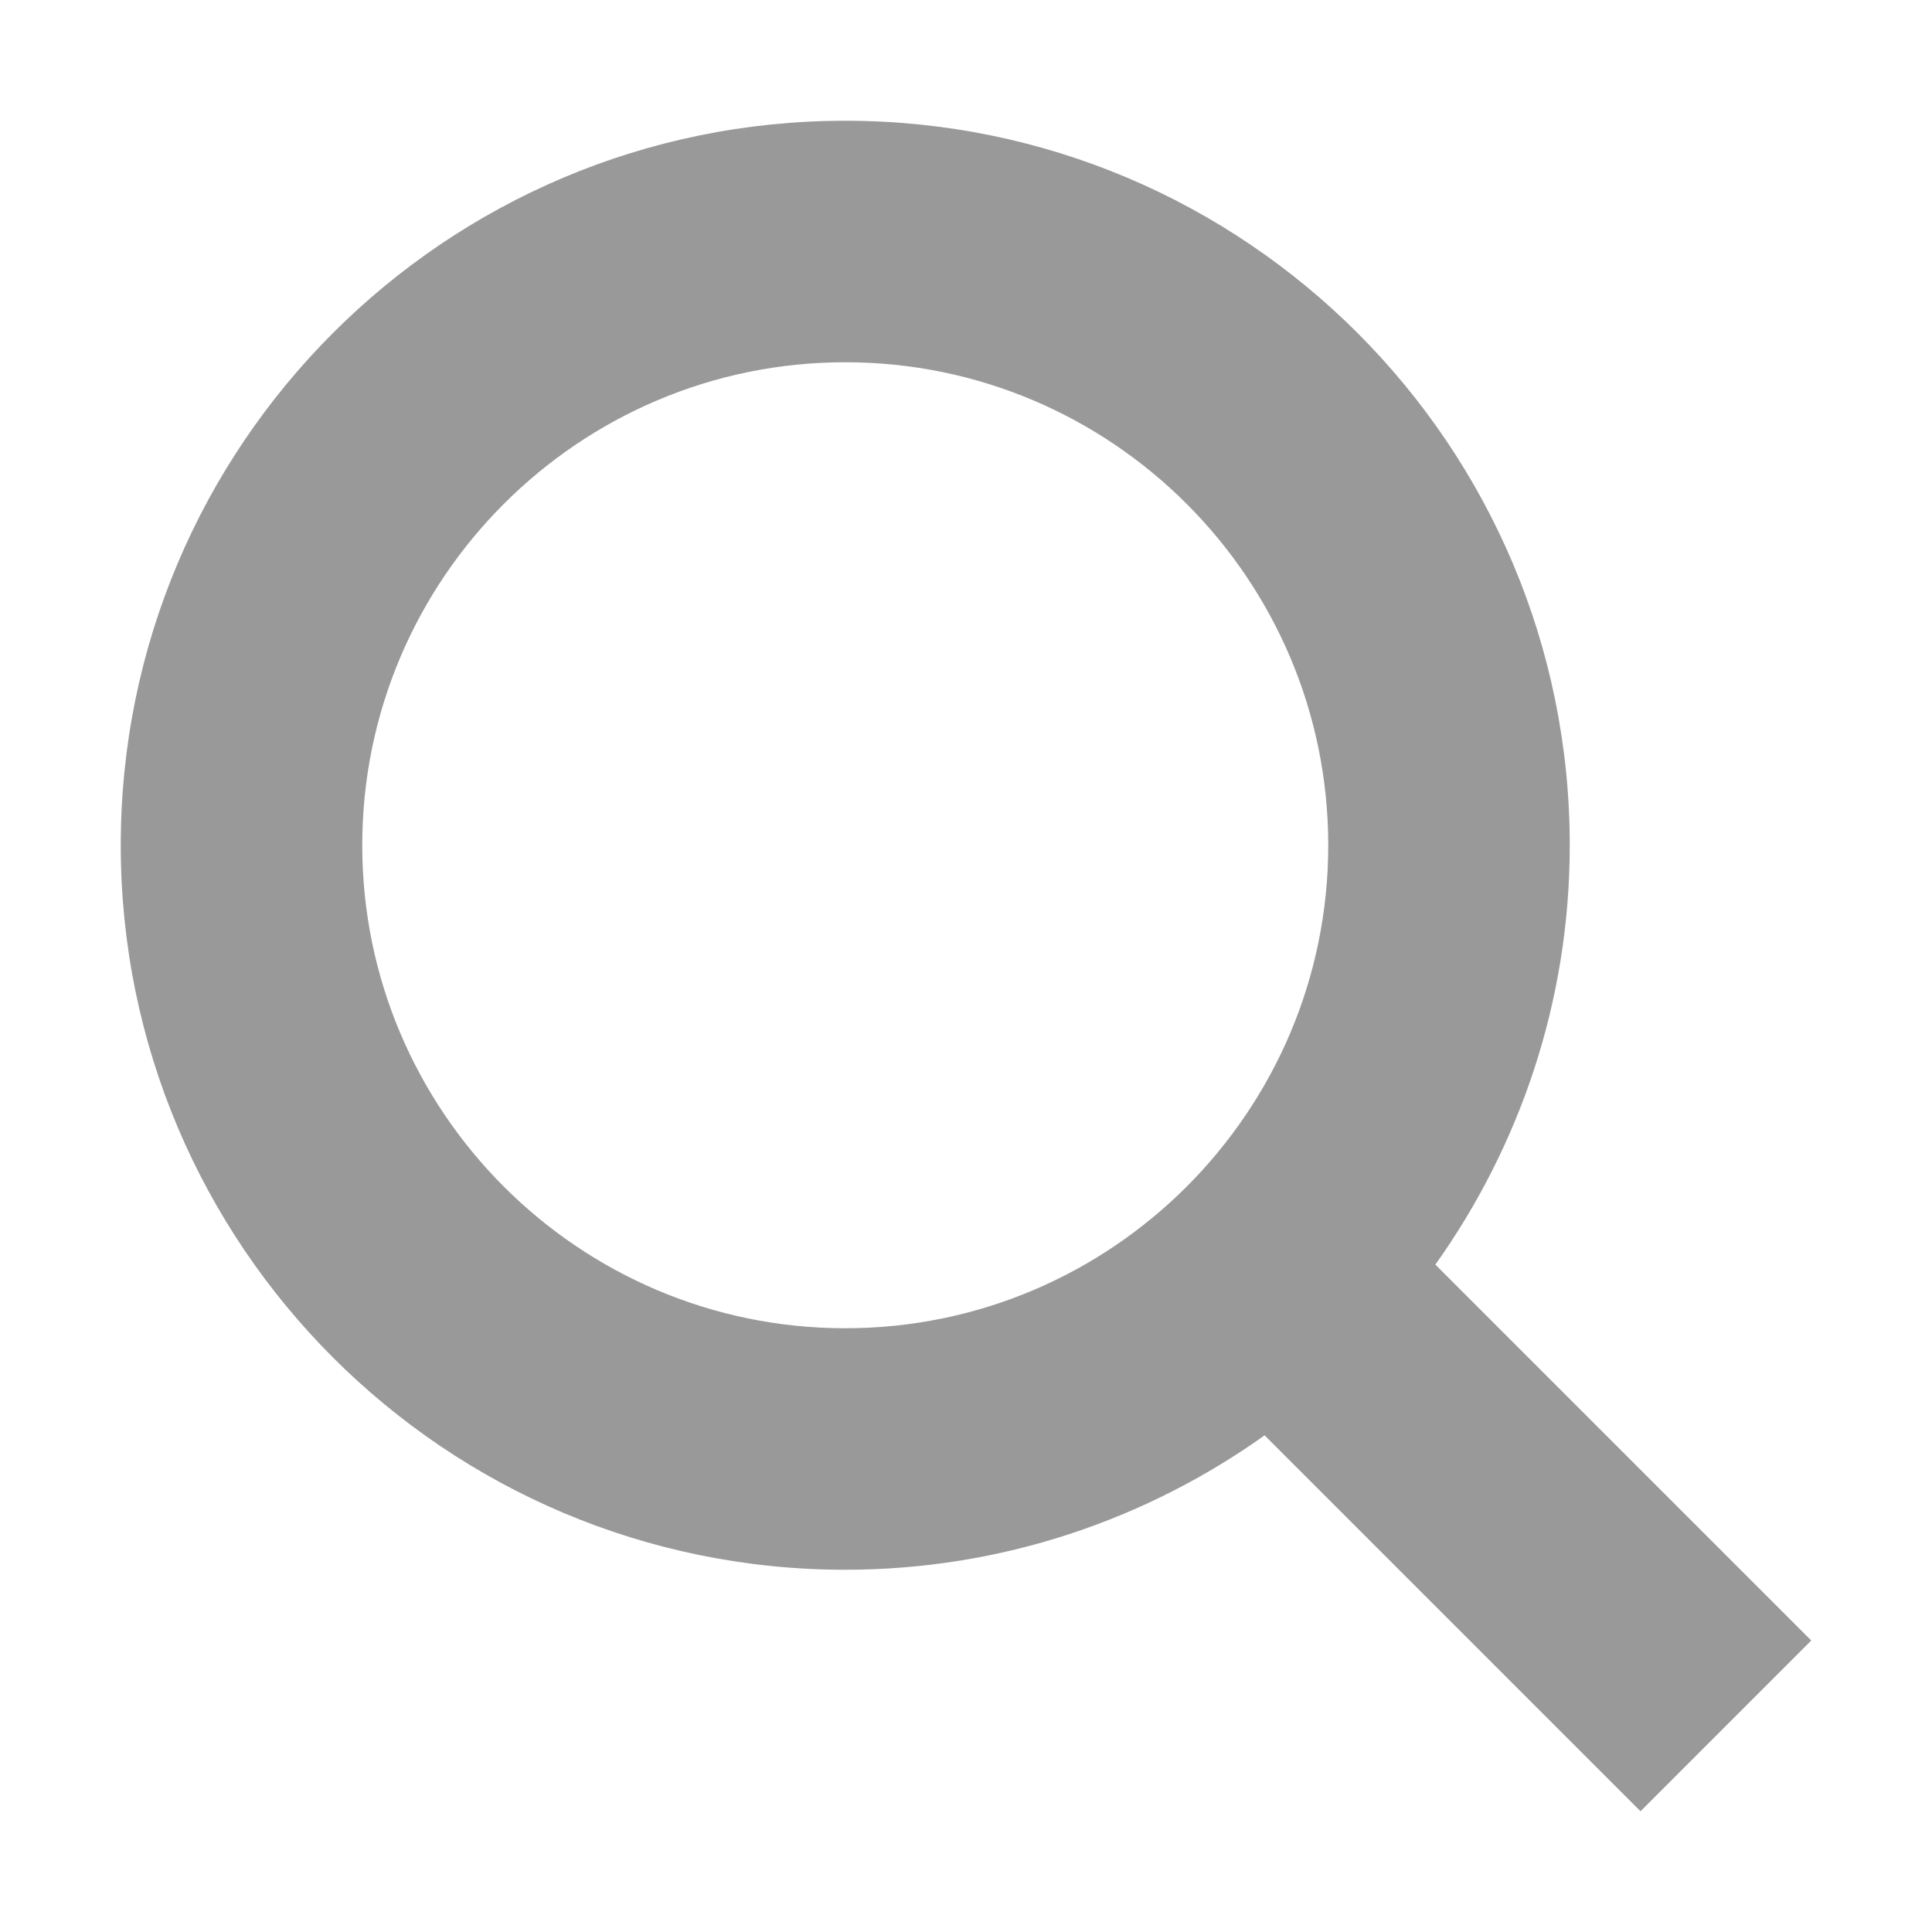
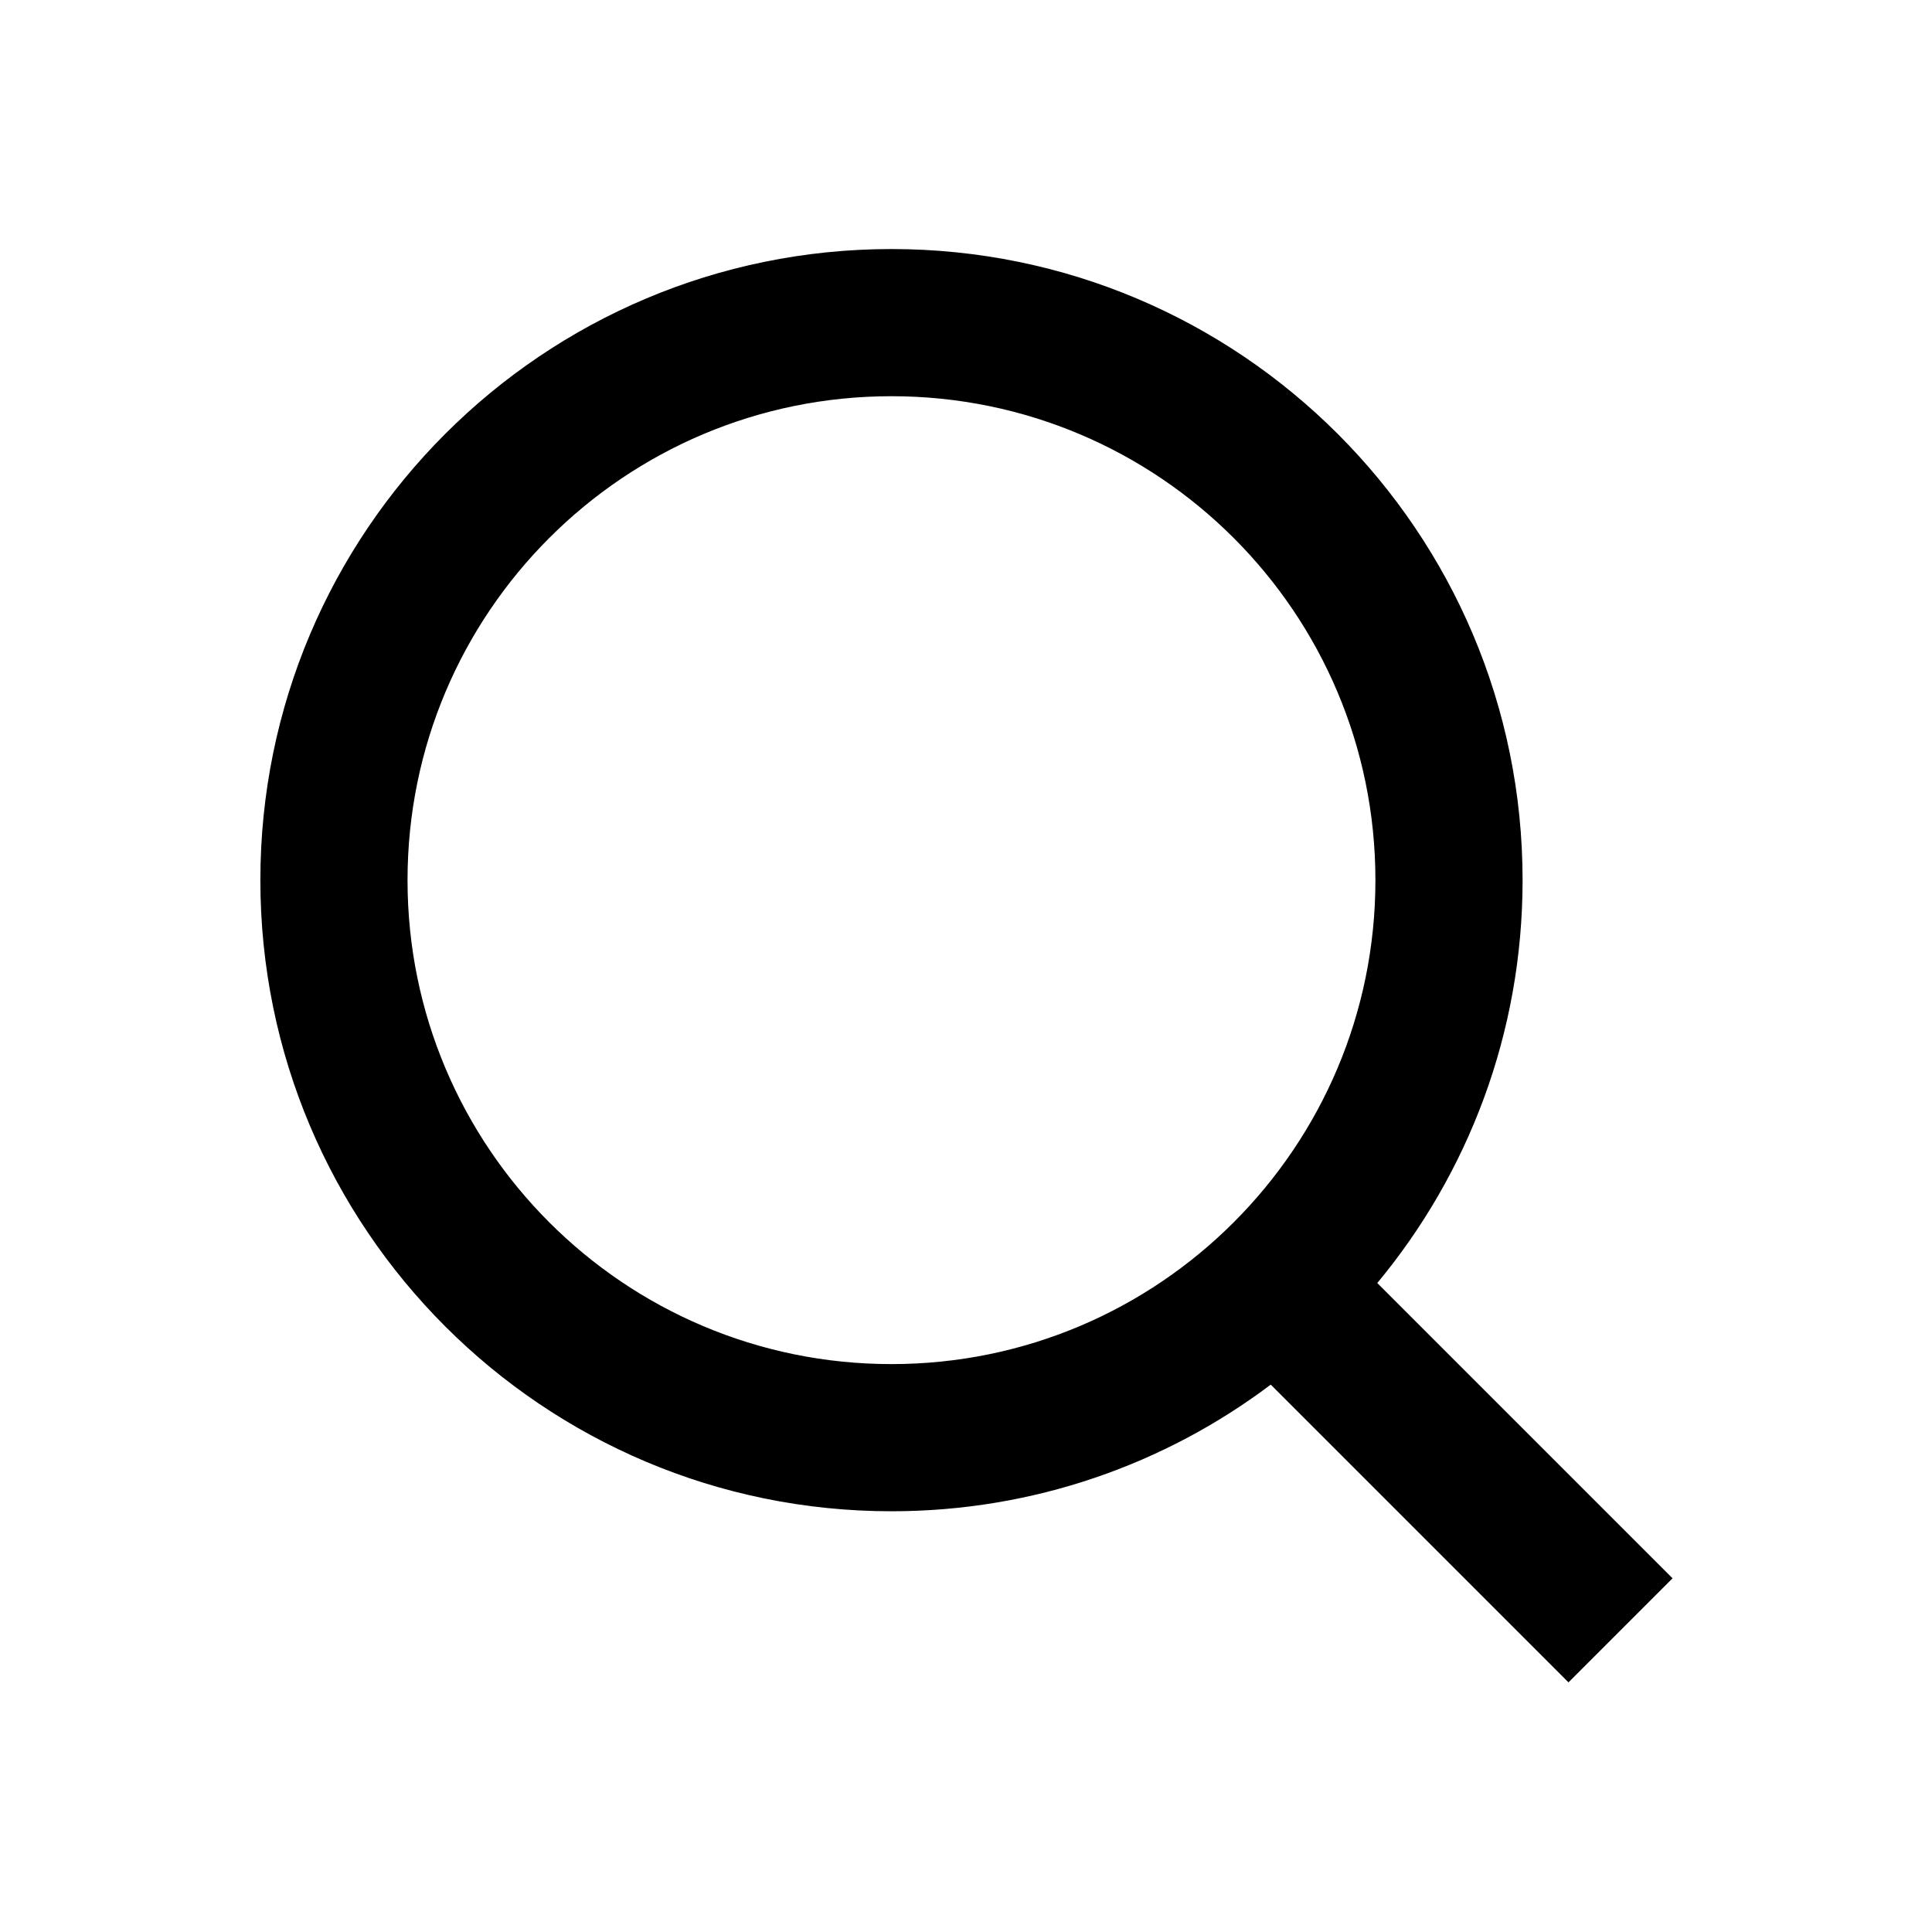
- <svg xmlns="http://www.w3.org/2000/svg" width="1024px" height="1024px" viewBox="0 0 1024 1024" version="1.1">
-   <g id="输入框/搜索" stroke="none" stroke-width="1" fill="none" fill-rule="evenodd">
-     <rect id="矩形" fill-opacity="0" fill="#D8D8D8" x="0" y="0" width="1024" height="1024" />
-     <path d="M448,704 C306.816,704 192,589.184 192,448 C192,306.816 306.816,192 448,192 C589.184,192 704,306.816 704,448 C704,589.184 589.184,704 448,704 L448,704 Z M960,869.504 L760.768,670.272 C805.44,607.488 832,530.88 832,448 C832,235.968 660.032,64 448,64 C235.968,64 64,235.968 64,448 C64,660.032 235.968,832 448,832 C530.88,832 607.488,805.44 670.272,760.768 L869.504,960 L960,869.504 Z" id="Fill-1" fill="#999999" fill-rule="nonzero" />
+ <svg xmlns="http://www.w3.org/2000/svg" width="1024px" height="1024px" viewBox="0 0 1024 1024">
+   <g fill="none" fill-rule="evenodd">
+     <path d="M0 0h1024v1024H0z" />
+     <path d="M472.5 132C657.24 132 807 281.76 807 466.5c0 81.178-28.917 155.602-77.013 213.533l156.5 156.5-55.154 55.154L673.525 733.88C617.564 776.02 547.949 801 472.5 801 287.76 801 138 651.24 138 466.5S287.76 132 472.5 132zm0 78C330.839 210 216 324.839 216 466.5S330.839 723 472.5 723 729 608.161 729 466.5 614.161 210 472.5 210z" fill="currentColor" fill-rule="nonzero" />
  </g>
</svg>
